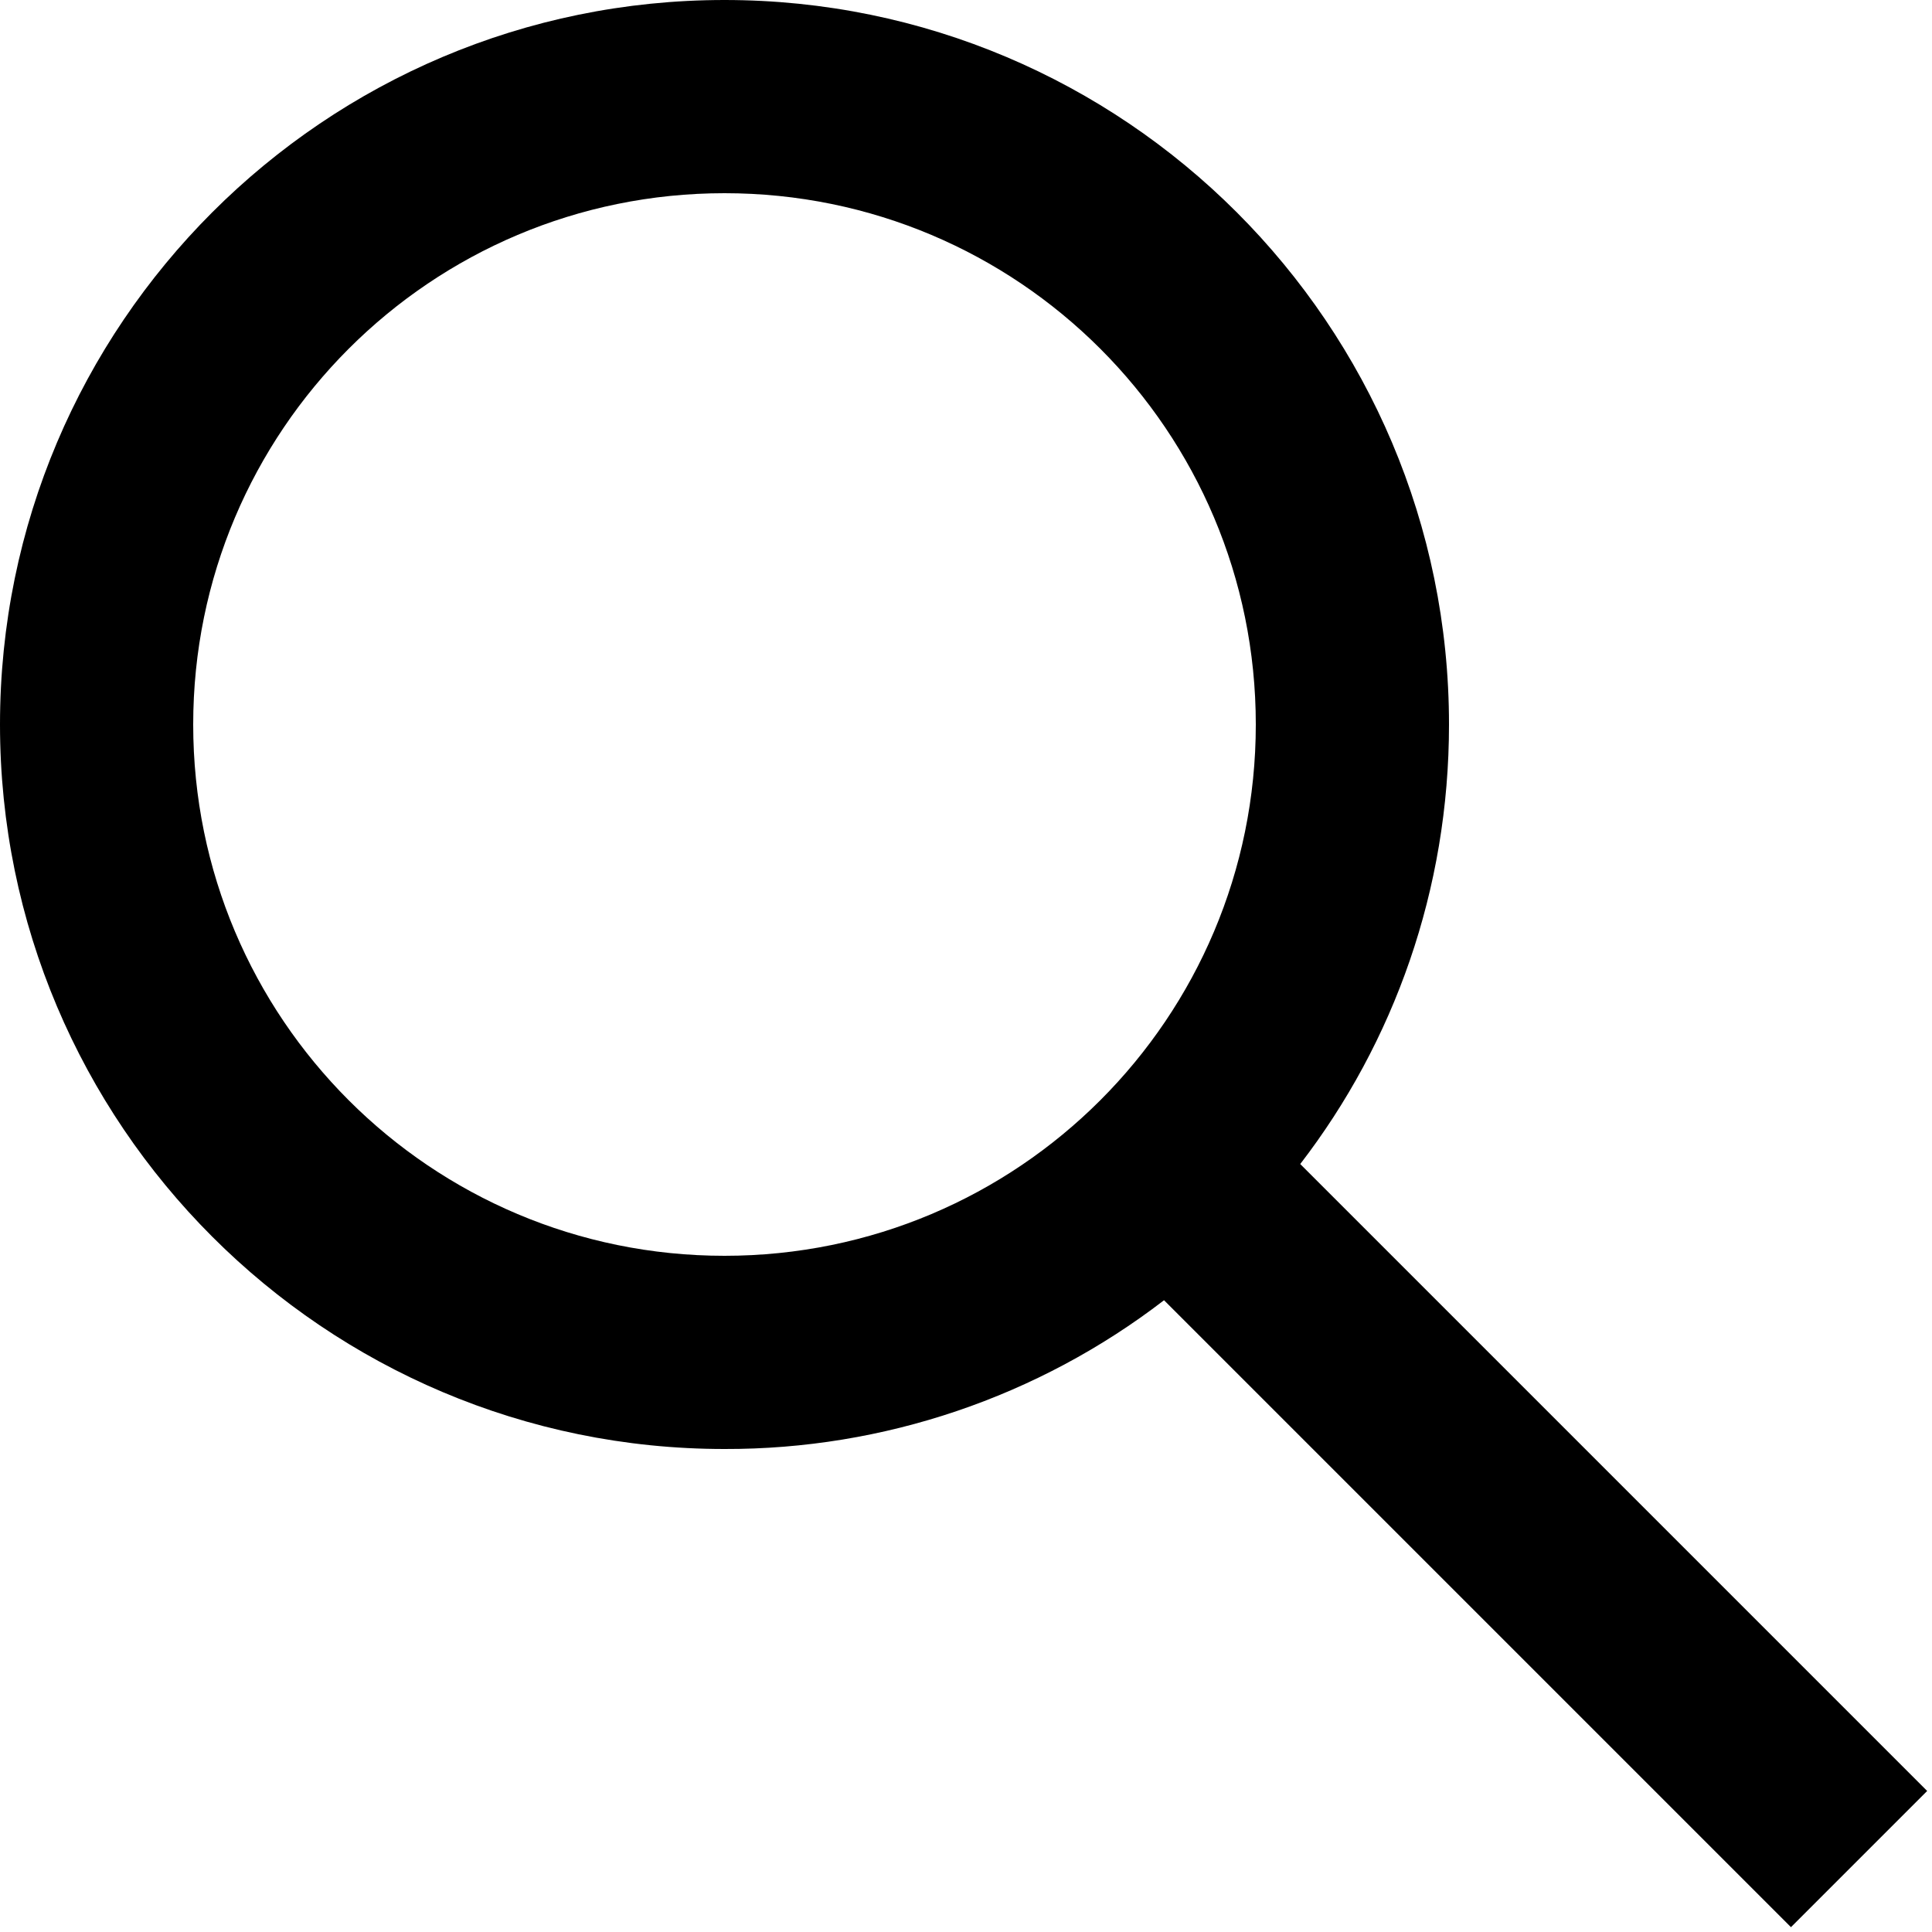
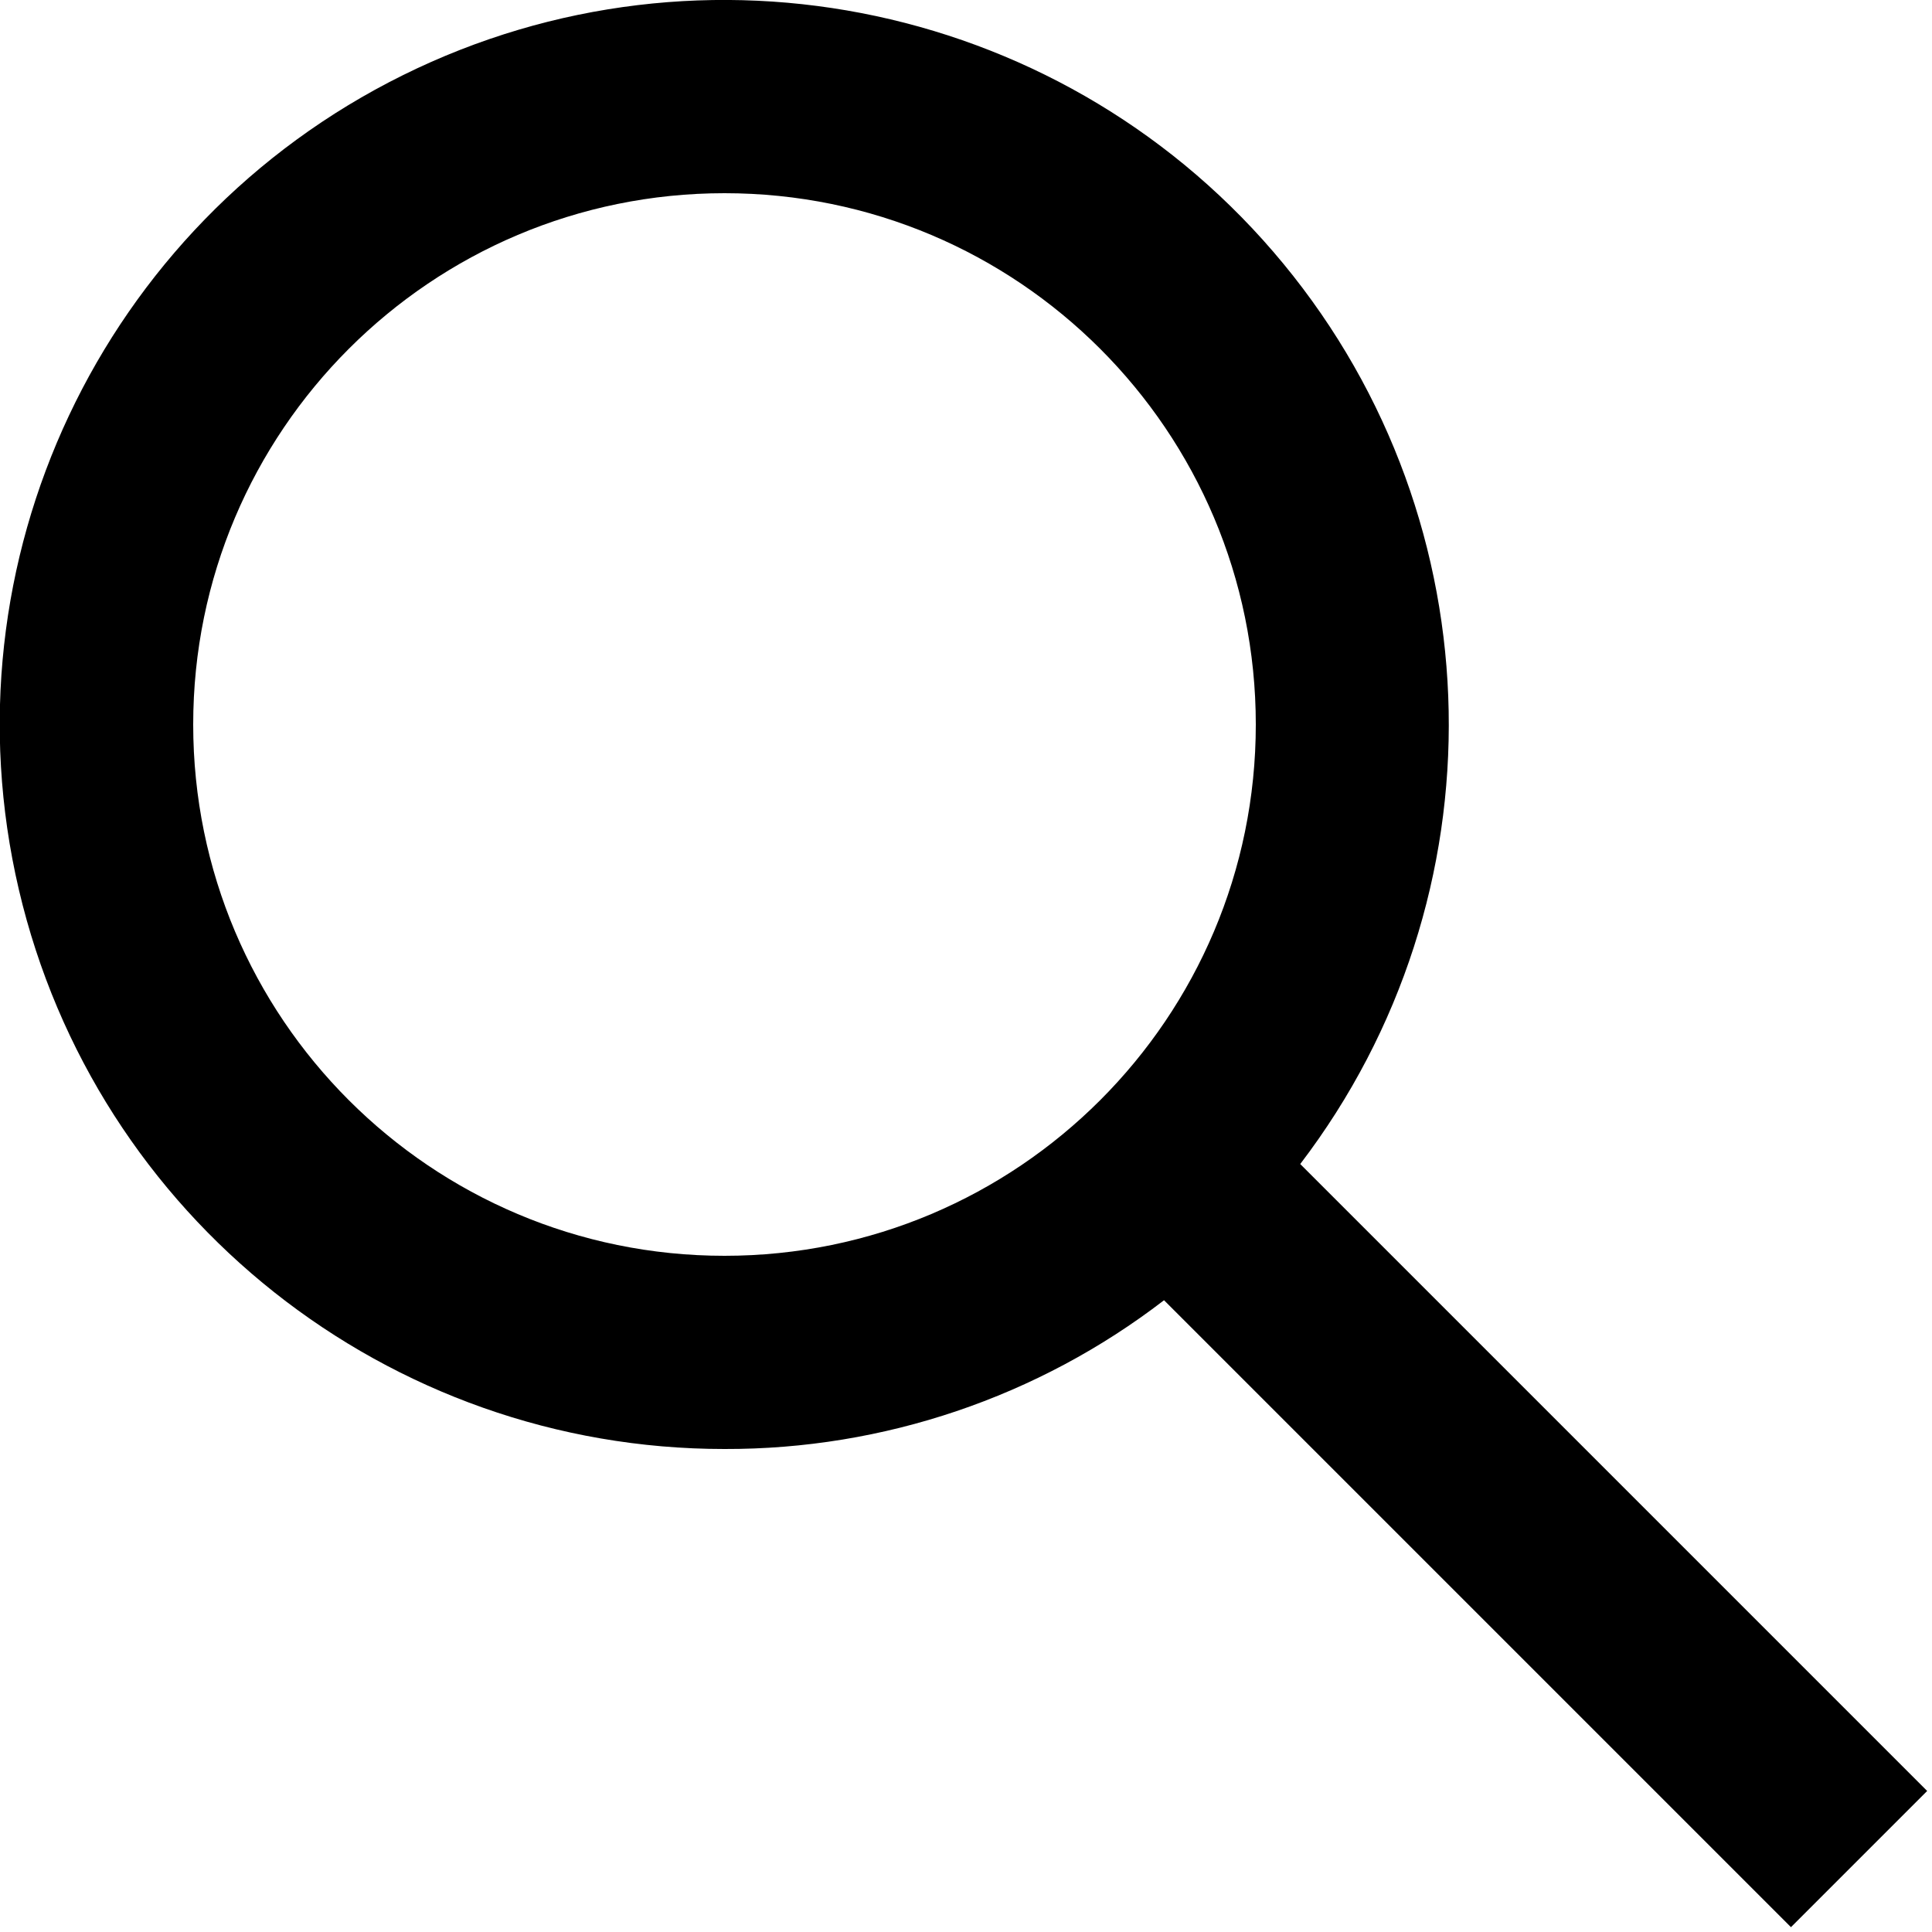
<svg xmlns="http://www.w3.org/2000/svg" width="20" height="20" viewBox="0 0 20 20">
  <g fill="#000">
-     <path d="M7.5 13c3.04 0 5.5-2.46 5.5-5.5S10.54 2 7.5 2 2 4.46 2 7.5 4.46 13 7.5 13zm4.55.46A7.432 7.432 0 017.5 15C3.36 15 0 11.64 0 7.5S3.36 0 7.5 0C11.64 0 15 3.36 15 7.5c0 1.71-.57 3.29-1.54 4.55l6.49 6.49-1.41 1.41-6.49-6.49z" />
+     <path d="M7.5 13a5.5 5.5 0 100-11 5.5 5.5 0 000 11zm4.55.46A7.43 7.43 0 017.5 15a7.5 7.5 0 115.96-2.95l6.49 6.49-1.41 1.41-6.49-6.49z" />
  </g>
</svg>
